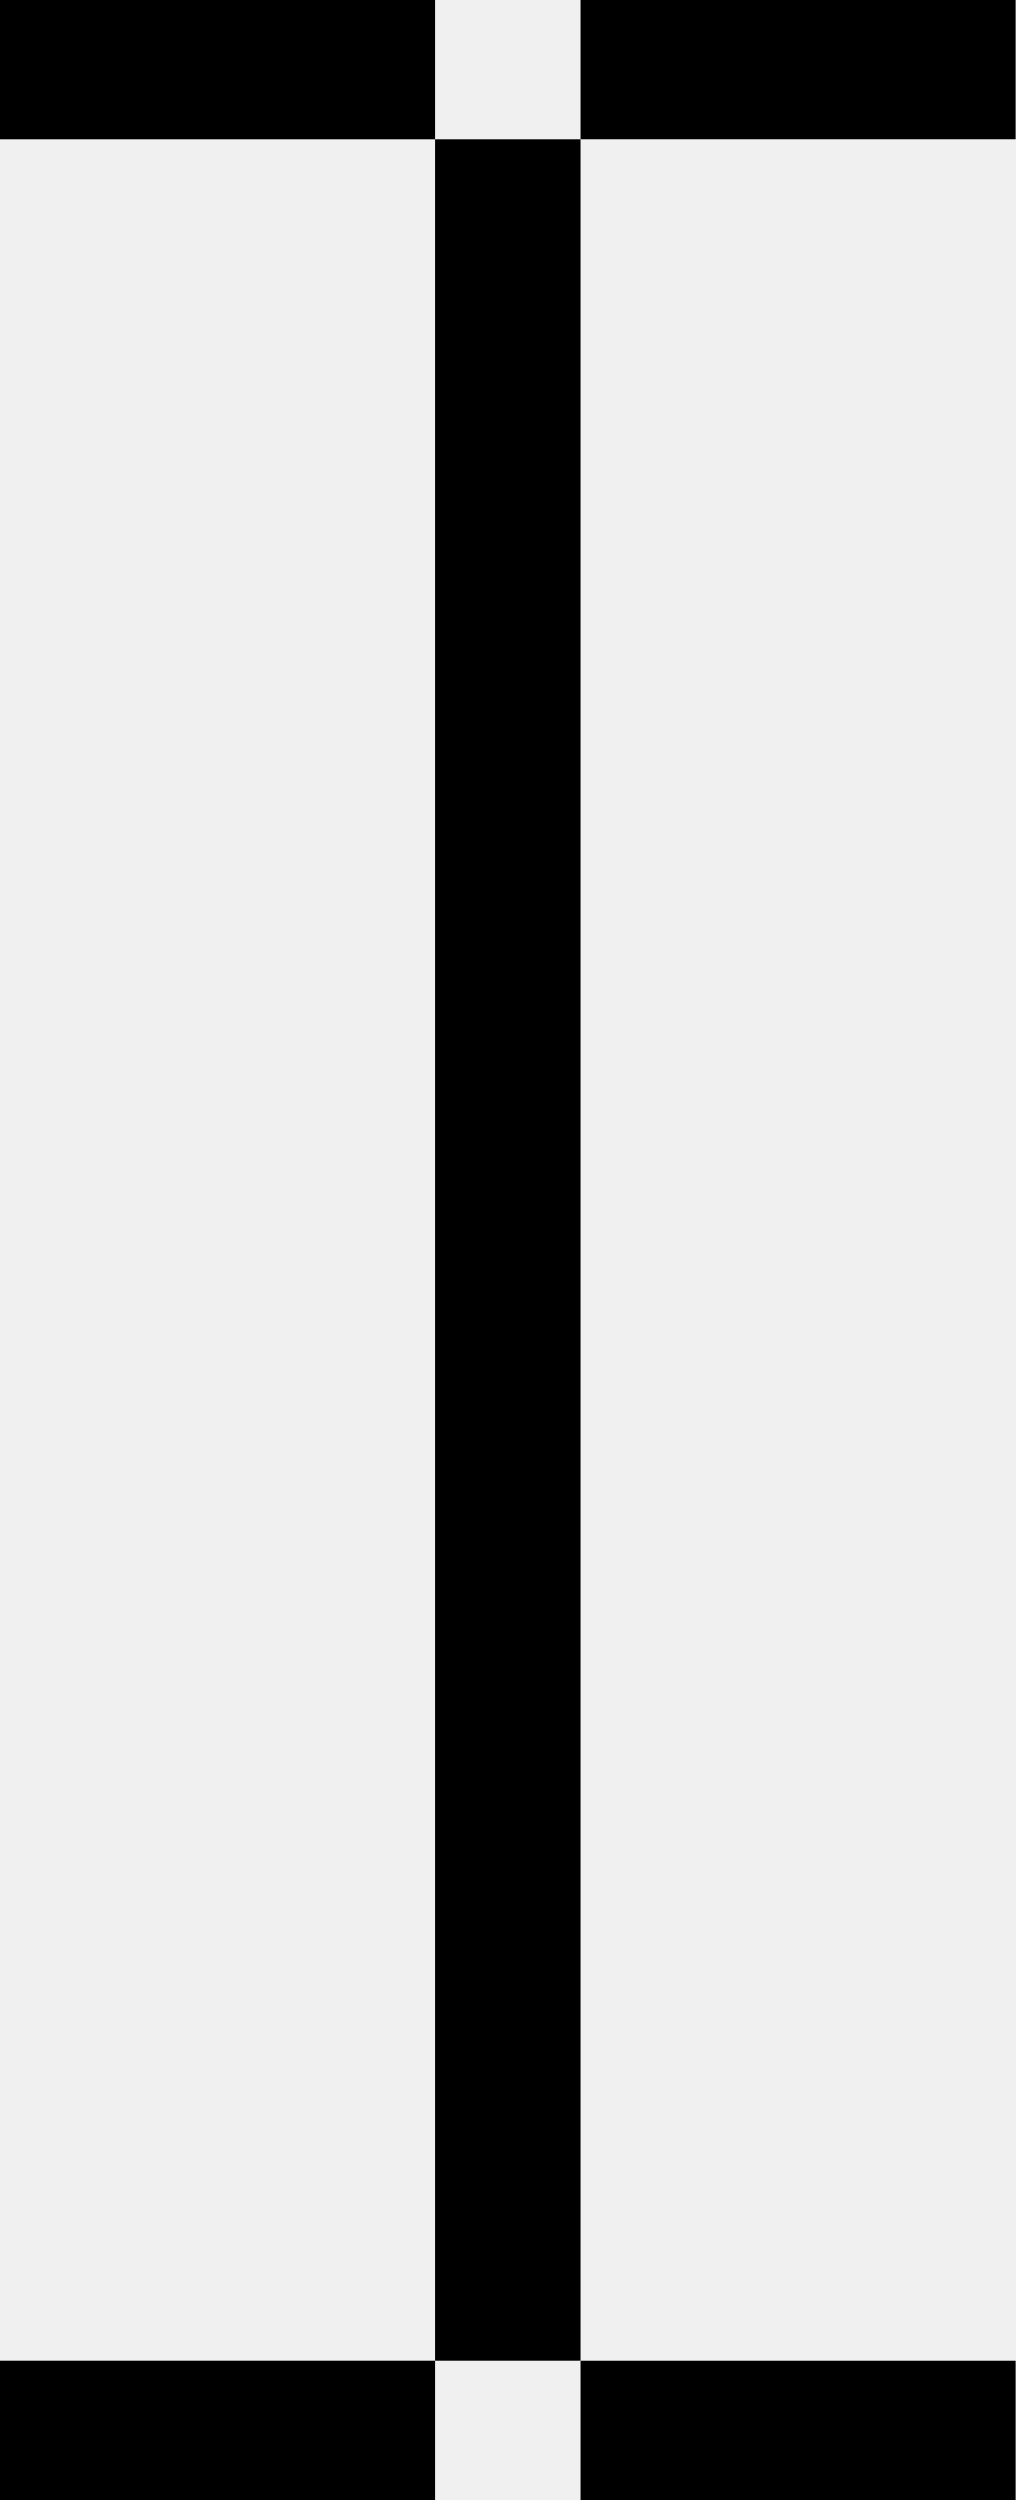
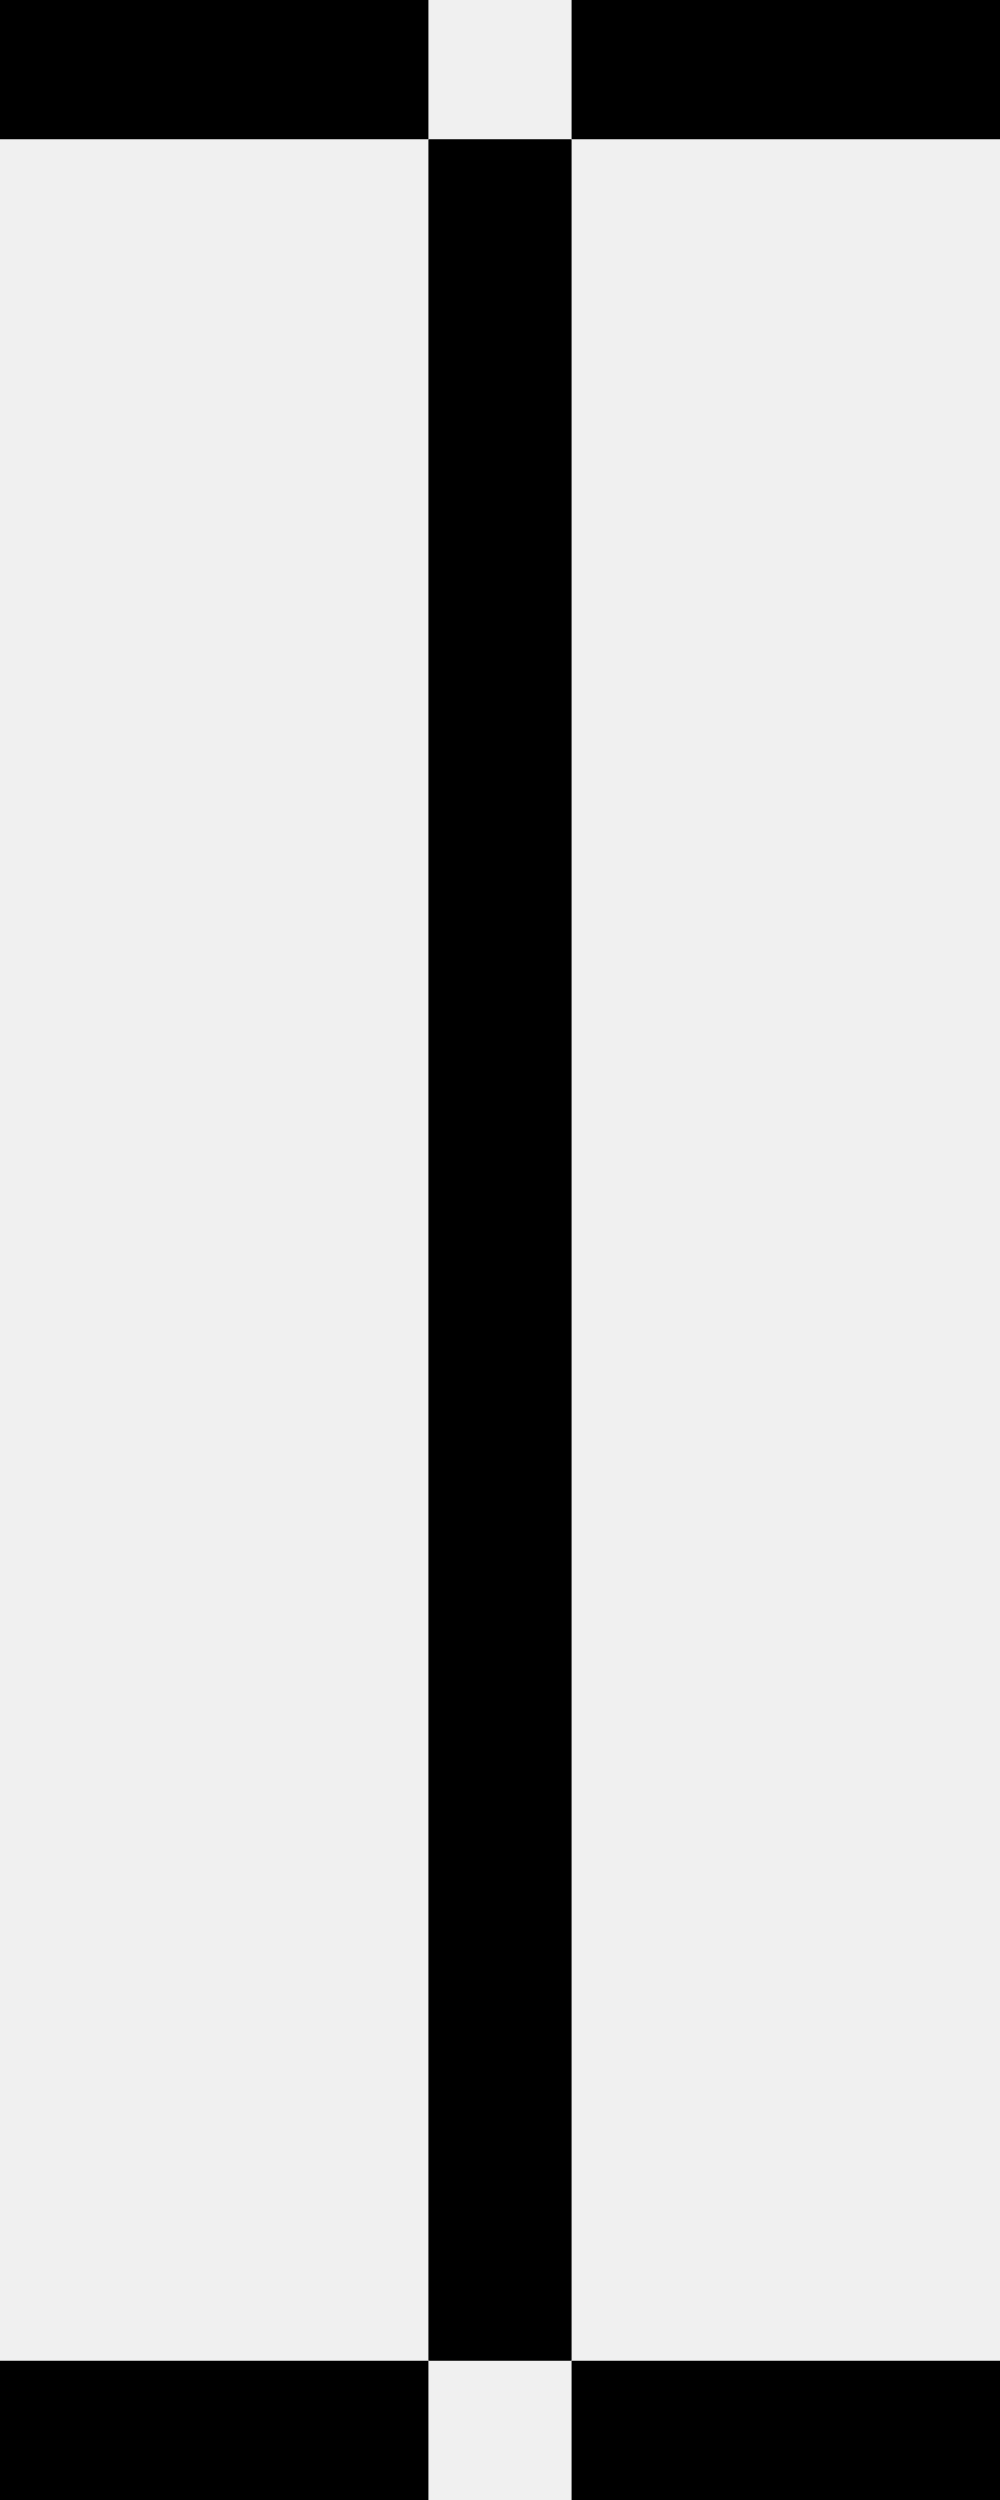
- <svg xmlns="http://www.w3.org/2000/svg" width="13" height="32" viewBox="0 0 13 32" fill="none">
+ <svg xmlns="http://www.w3.org/2000/svg" width="12" height="30" viewBox="0 0 12 30" fill="none">
  <g clip-path="url(#clip0_201_349)">
-     <path d="M5.569 0H0V1.783H5.569V0Z" fill="black" />
-     <path d="M13 0H7.431V1.783H13V0Z" fill="black" />
-     <path d="M5.569 30.217H0V32H5.569V30.217Z" fill="black" />
-     <path d="M13 30.217H7.431V32H13V30.217Z" fill="black" />
-     <path d="M5.569 7.116V12.449V17.783V23.116V30.217H7.431V23.116V17.783V12.449V7.116V1.783H5.569V7.116Z" fill="black" />
+     <path d="M5.141 0H0V1.671H5.141V0Z" fill="black" />
+     <path d="M12 0H6.859V1.671H12V0Z" fill="black" />
+     <path d="M5.141 28.329H0V30H5.141V28.329Z" fill="black" />
+     <path d="M12 28.329H6.859V30H12V28.329Z" fill="black" />
+     <path d="M5.141 6.671V11.671V16.671V21.671V28.329H6.859V21.671V16.671V11.671V6.671V1.671H5.141V6.671Z" fill="black" />
  </g>
  <defs>
    <clipPath id="clip0_201_349">
-       <rect width="13" height="32" fill="white" />
+       <rect width="12" height="30" fill="white" />
    </clipPath>
  </defs>
</svg>
